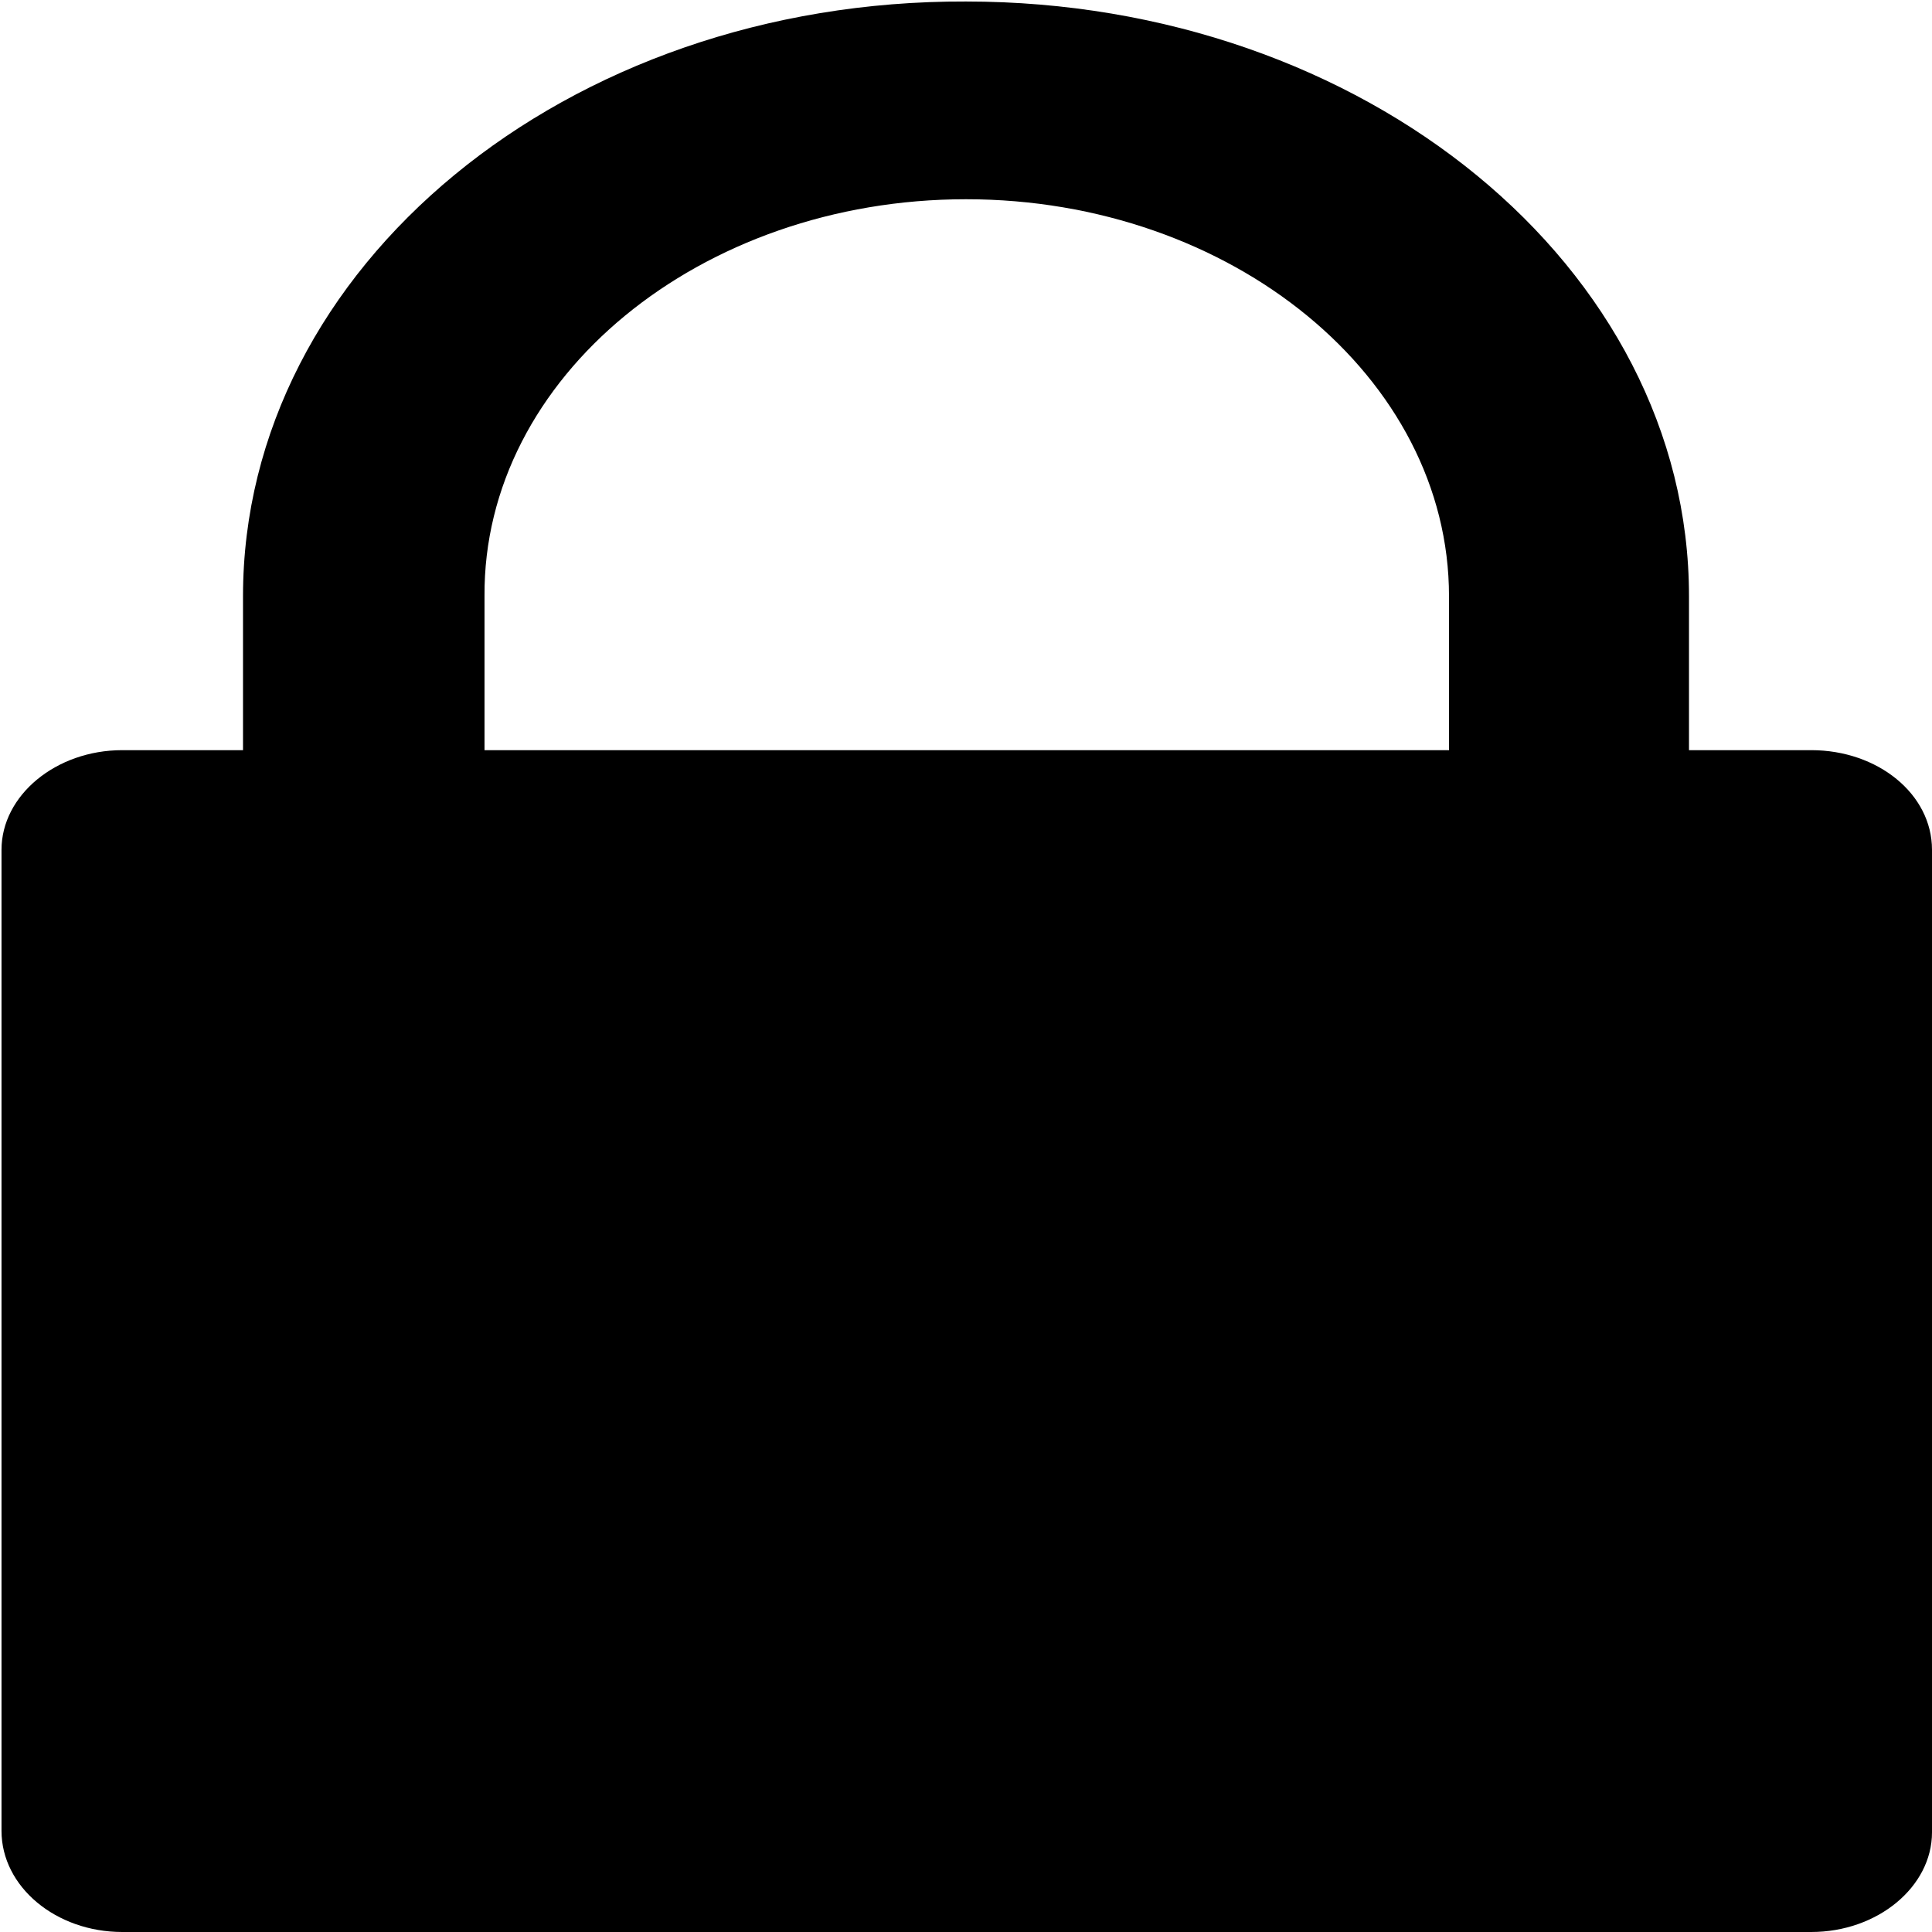
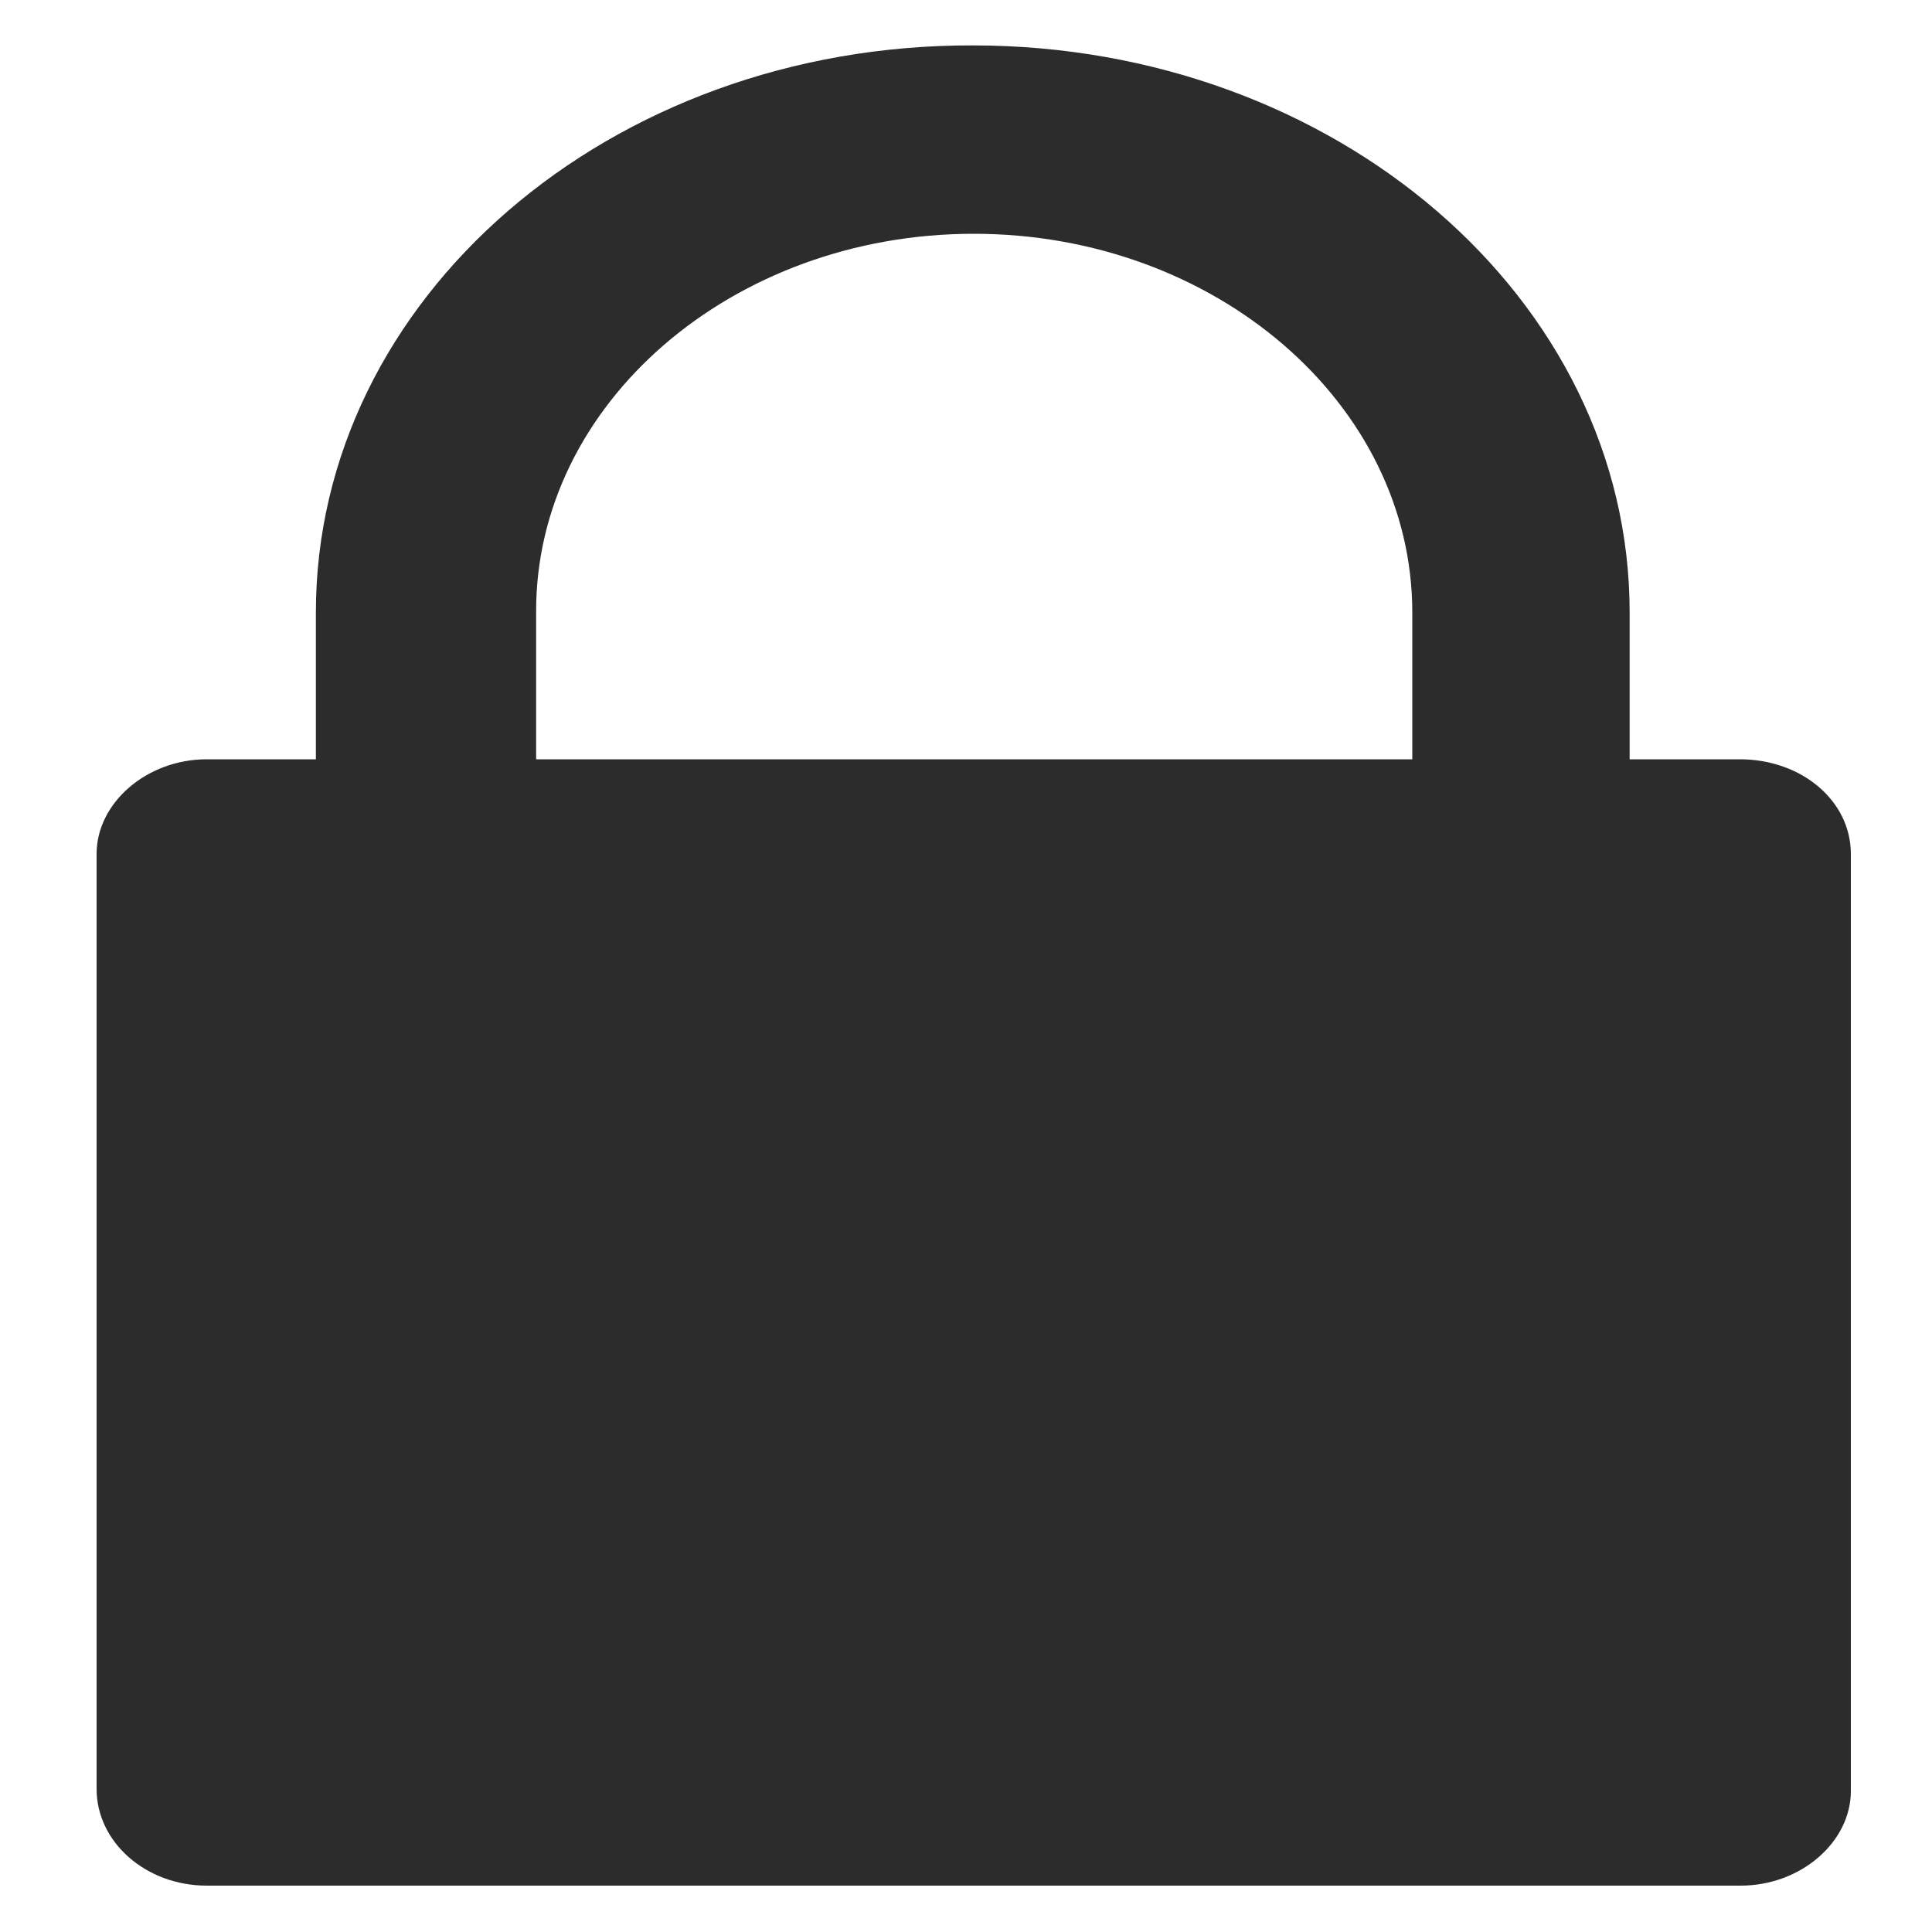
- <svg xmlns="http://www.w3.org/2000/svg" width="128" height="128">
-   <path d="M119.9 49.7h-8V39.5C111.9 17.7 90.4.1 64 .1 37.5 0 16.1 17.7 16.1 39.5v10.2h-8c-4.4 0-8 3-8 6.6v65c0 3.7 3.6 6.7 8 6.7H120c4.4 0 8-3 8-6.6V56.3c0-3.7-3.6-6.6-8-6.6zm-24 0H32.1V39.5C32 25 46.4 13.2 64 13.2c17.6 0 32 11.8 32 26.3v10.2z" />
+ <svg xmlns="http://www.w3.org/2000/svg" class="icon" width="200px" height="200.00px" viewBox="0 0 1024 1024" version="1.1">
+   <path fill="#2c2c2c" d="M922.112 402.432h-58.368V324.608c0-166.4-156.16-300.544-348.16-300.544-192.512-0.512-348.16 134.144-348.16 300.544v77.824H109.568c-31.744 0-58.368 23.04-58.368 50.176v495.616c0 28.16 26.112 51.2 58.368 51.2h813.056c31.744 0 58.368-23.04 58.368-50.176v-496.64c0-28.16-26.112-50.176-58.88-50.176 0.512 0 0 0 0 0z m-174.592 0H284.16V324.608c-0.512-110.592 103.936-200.704 231.936-200.704s232.448 90.112 232.448 200.704v77.824h-1.024z" />
</svg>
